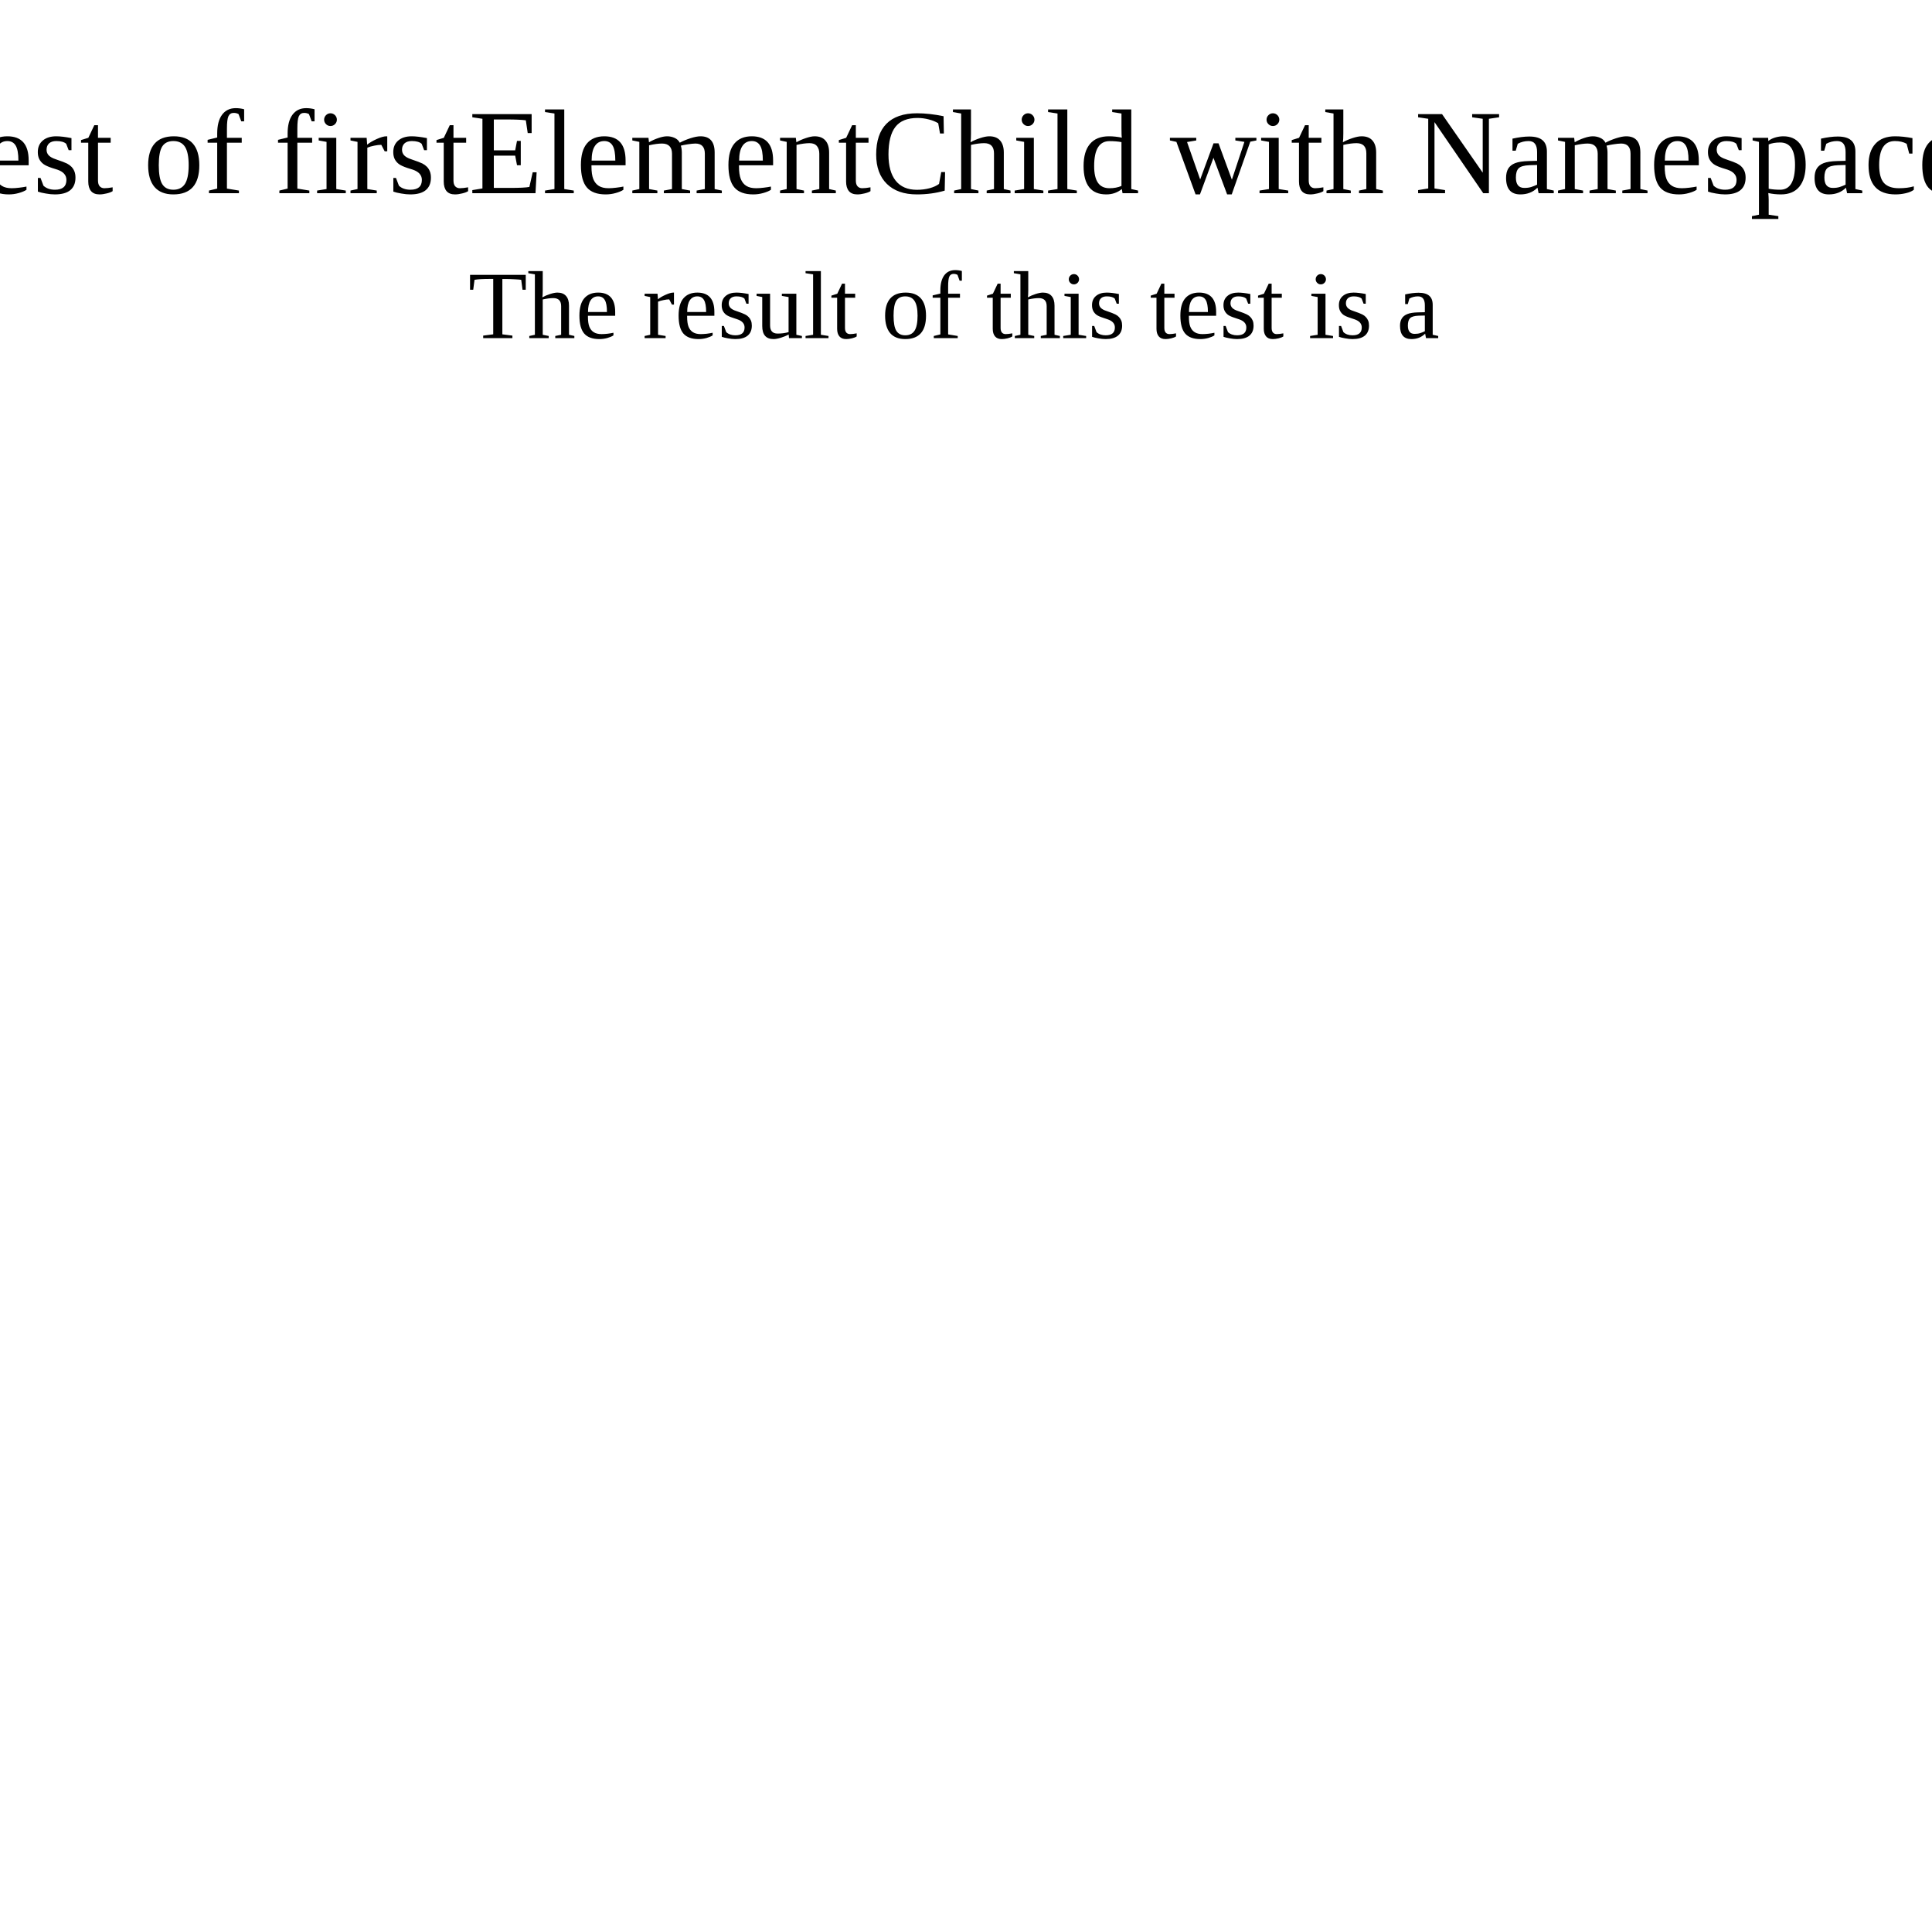
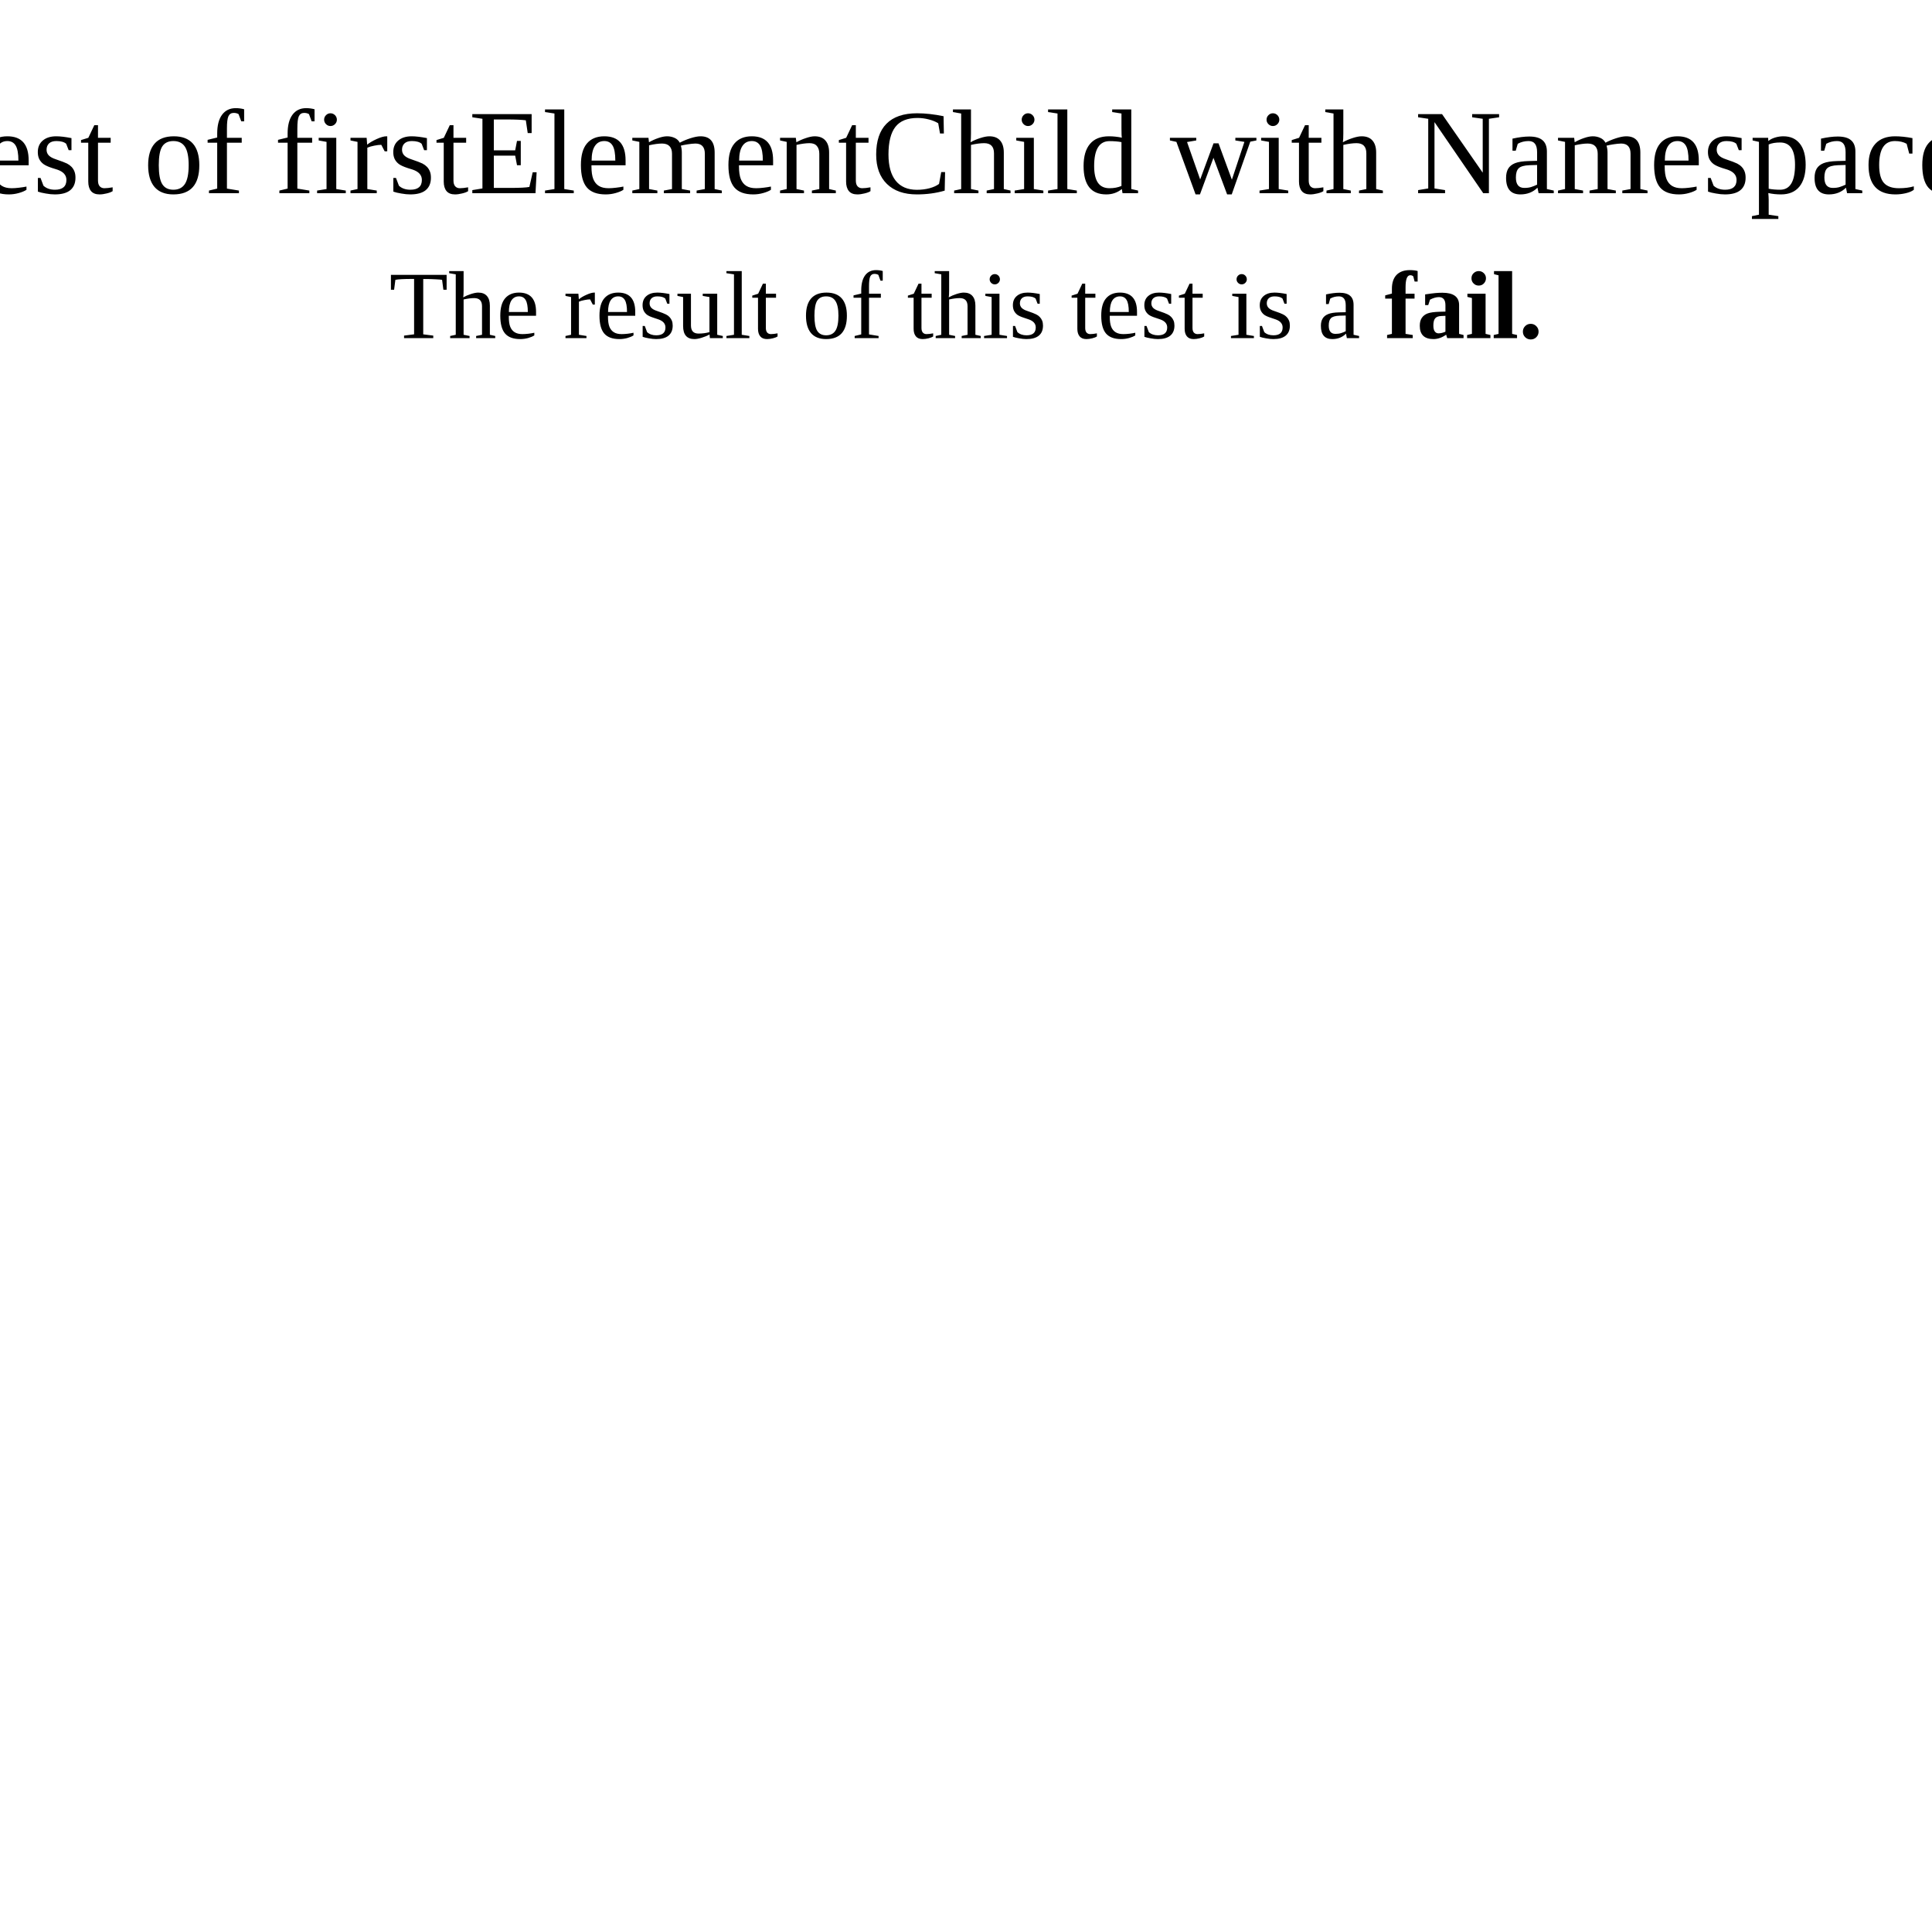
<svg xmlns="http://www.w3.org/2000/svg" xmlns:ns1="http://ns.example.org/pickle" version="1.1" width="100%" height="100%" viewBox="0 0 400 400">
  <text x="200" y="40" font-size="25" fill="black" text-anchor="middle">Test of firstElementChild with Namespaces</text>
-   <text id="parentEl" x="200" y="70" font-size="20" fill="black" text-anchor="middle">The result of this test is a <ns1:tspan id="first_element_child" font-weight="bold">fail.</ns1:tspan>
+   <text x="200" y="70" font-size="20" fill="black" text-anchor="middle">The result of this test is a <tspan id="first_element_child" font-weight="bold">fail.</tspan>
  </text>
+   <g id="parentEl">
+     <ns1:dill />
+   </g>
</svg>
